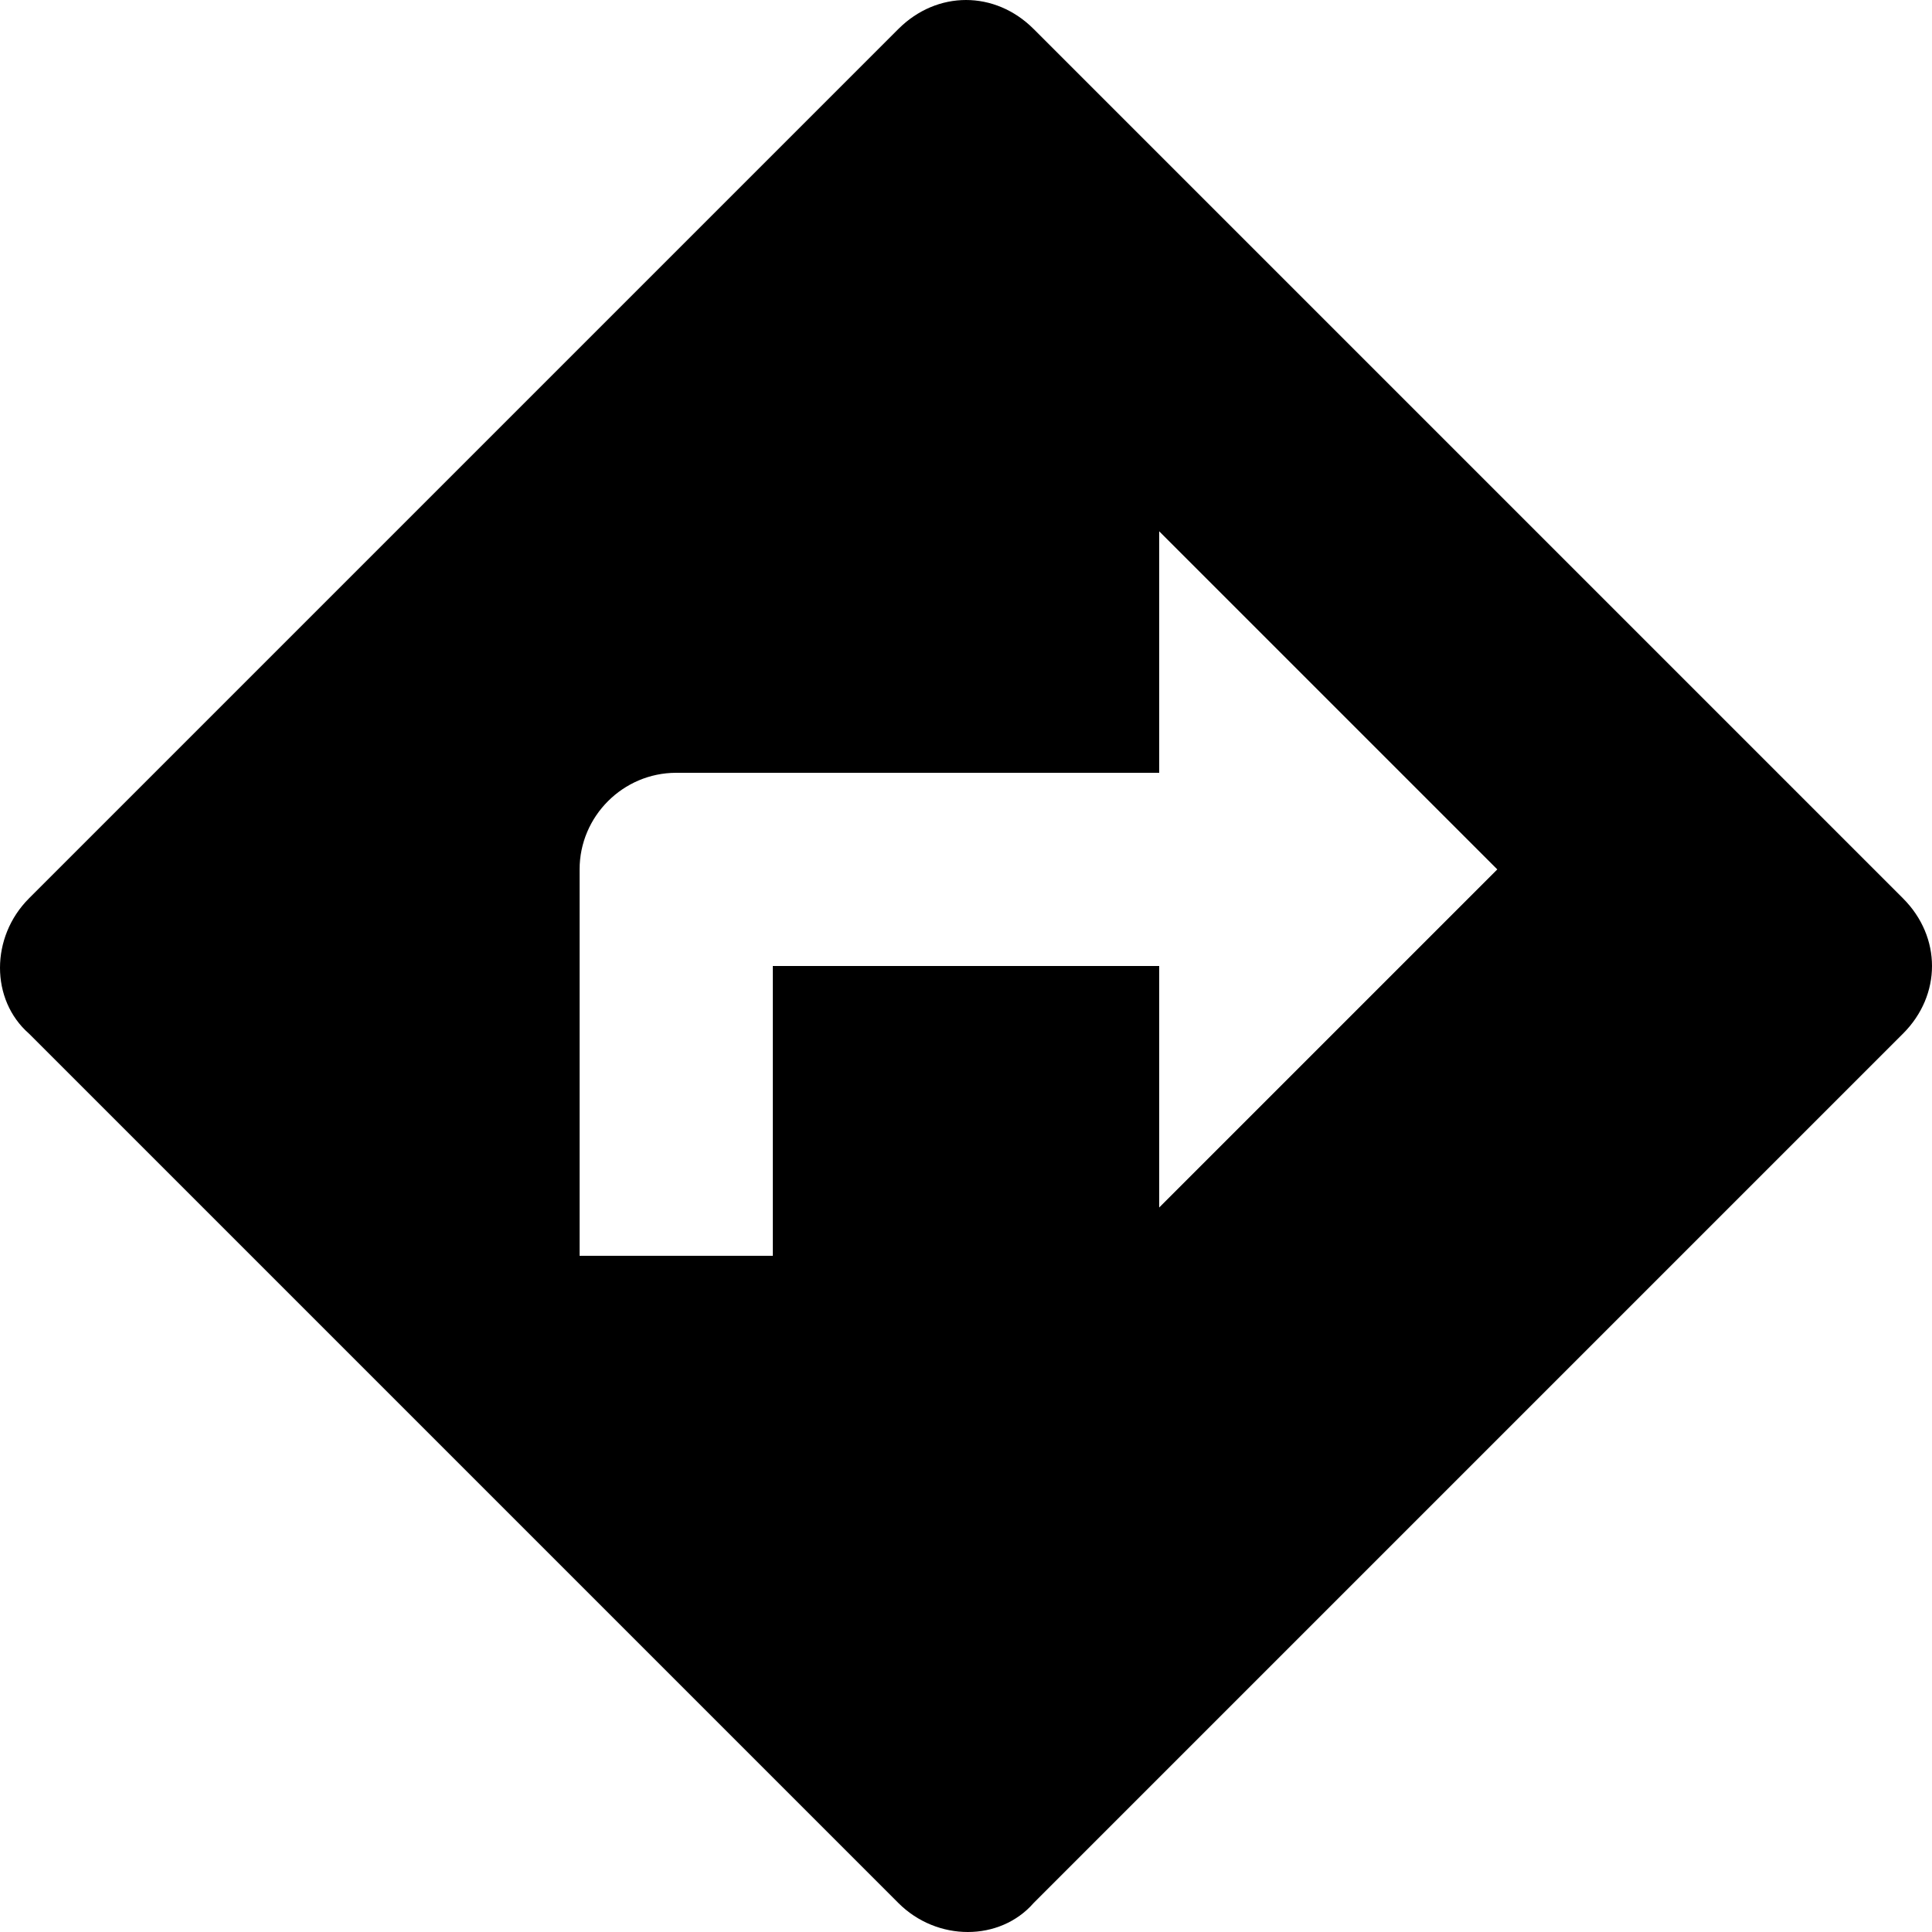
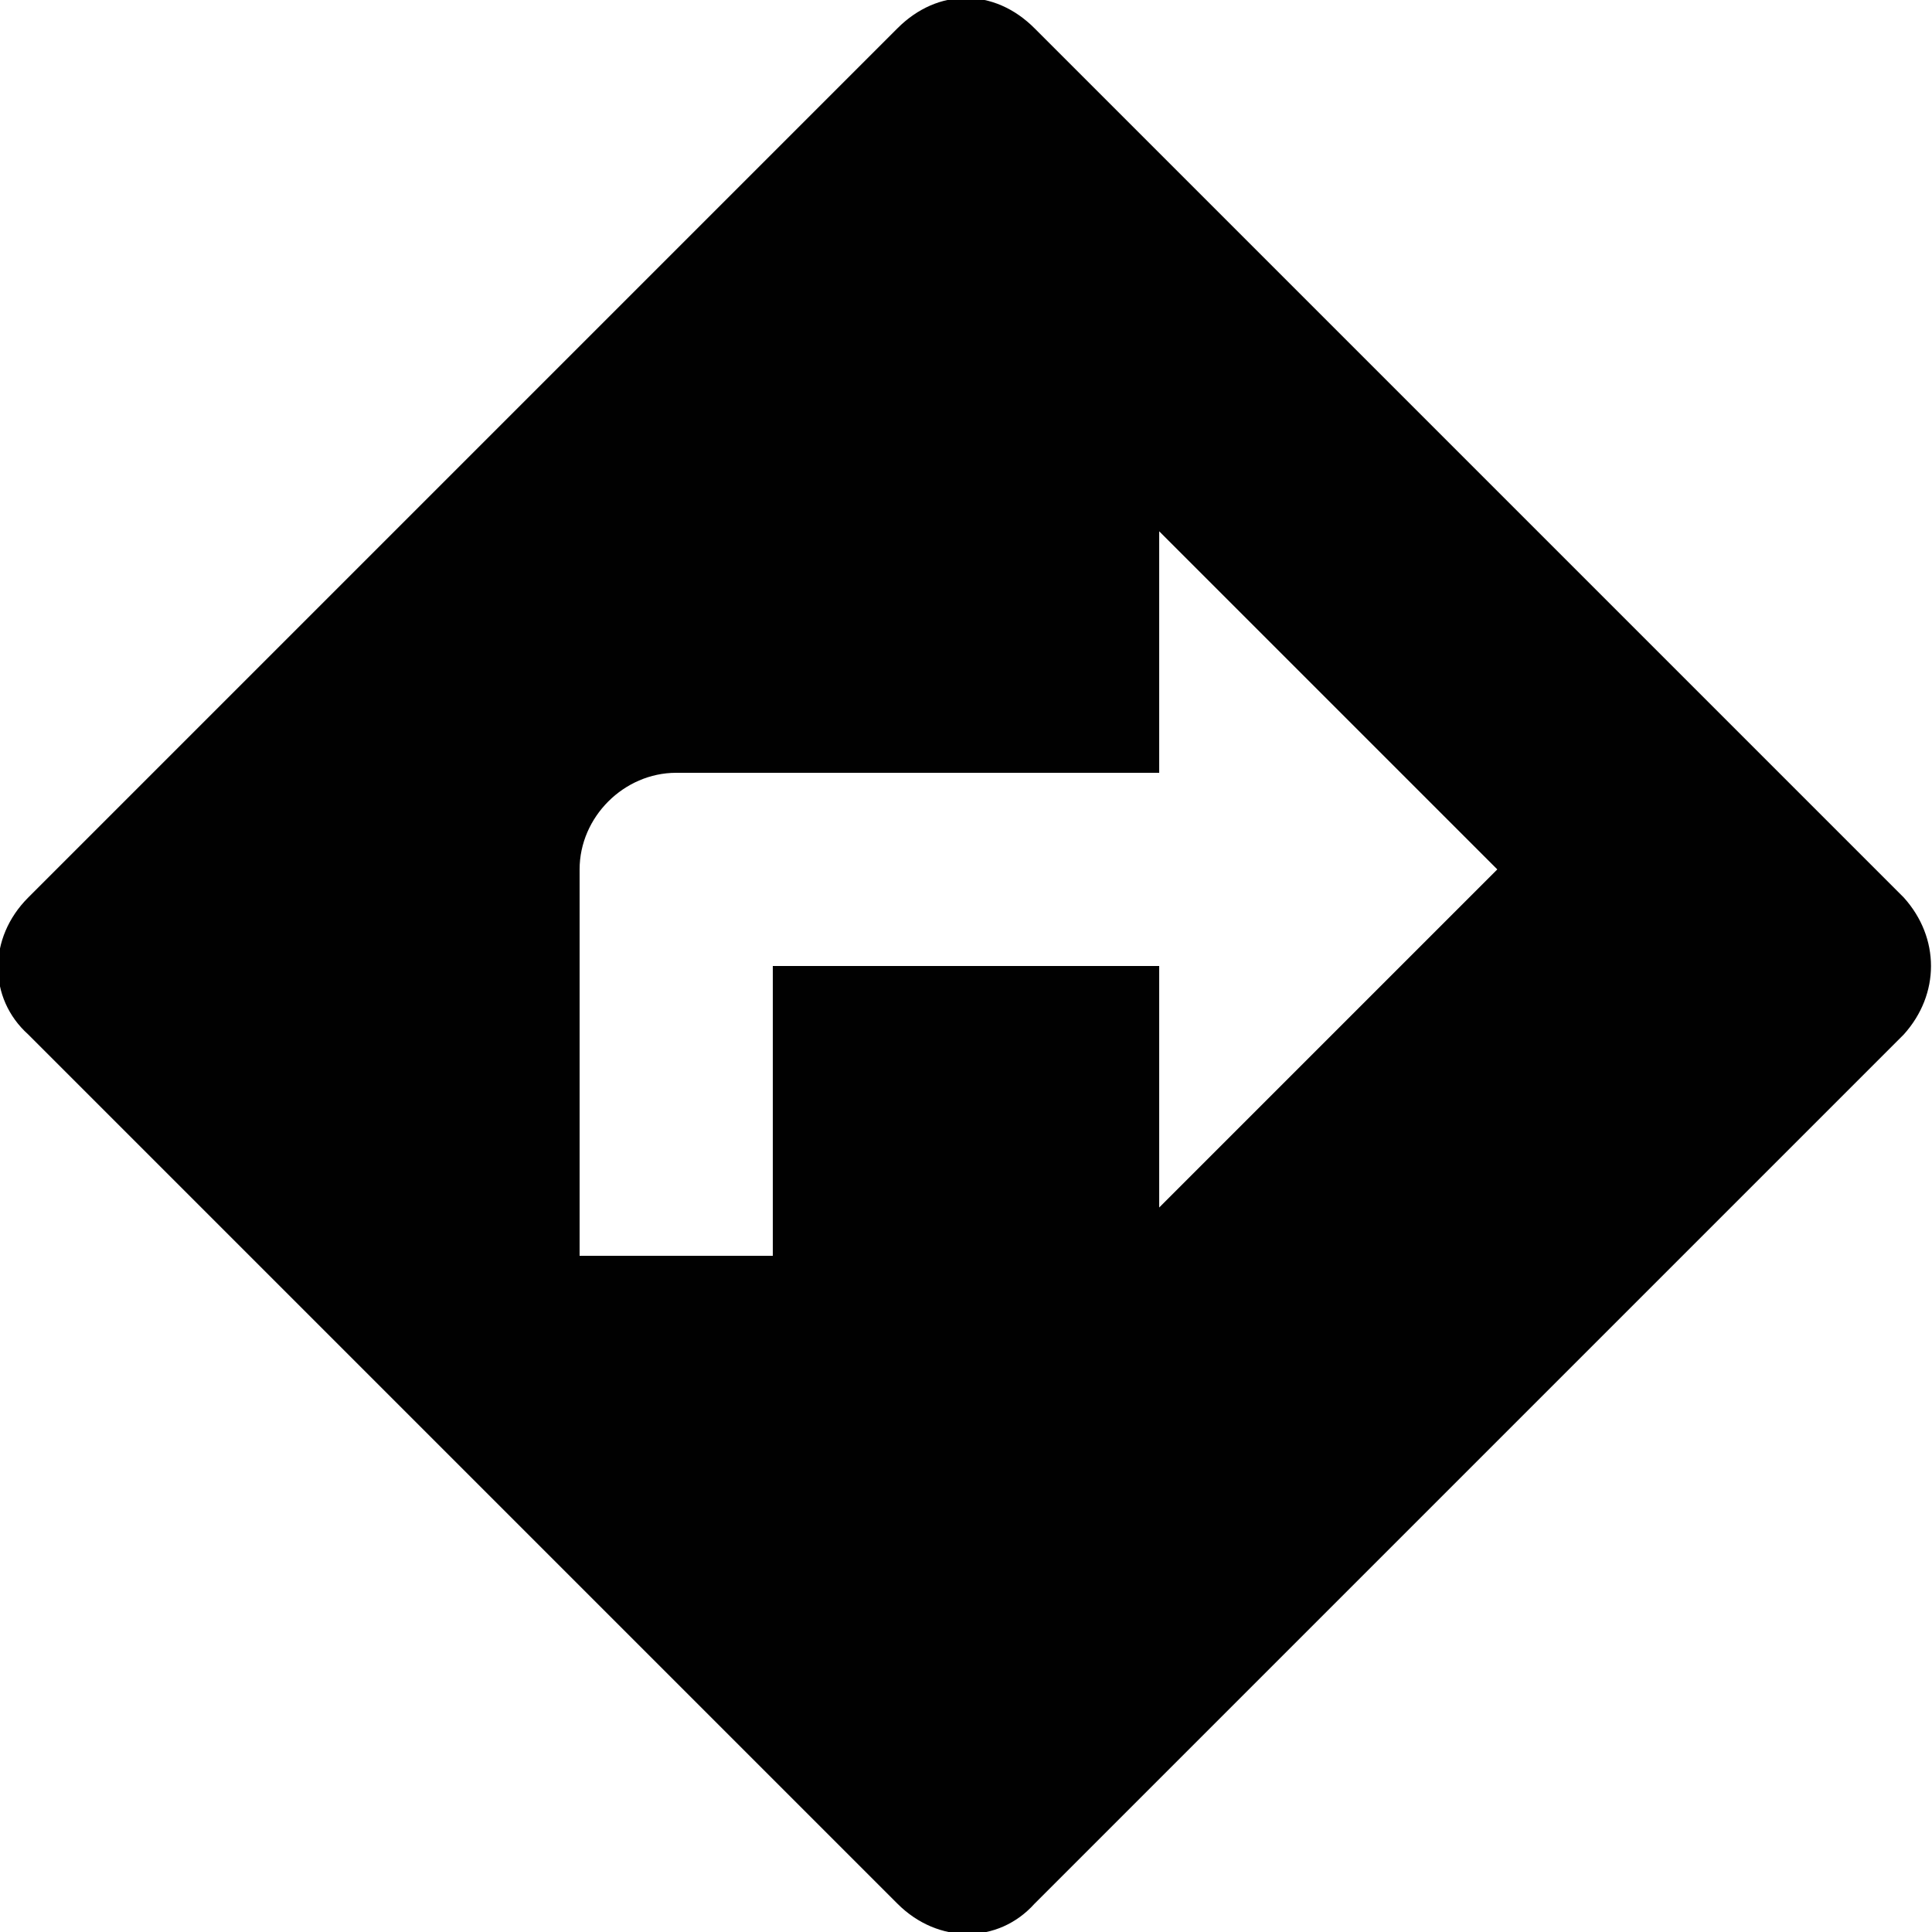
- <svg xmlns="http://www.w3.org/2000/svg" version="1.2" baseProfile="tiny" weight="Layer_1" x="0px" y="0px" viewBox="-277 377 40 40" xml:space="preserve">
-   <path d="M-237.6,395.6l-18-18c-0.8-0.8-2-0.8-2.8,0l-18,18c-0.8,0.8-0.8,2.1,0,2.8l18,18v0c0.8,0.8,2.1,0.8,2.8,0l18-18  C-236.8,397.6-236.8,396.4-237.6,395.6z M-253,402v-5h-8v6h-4v-8c0-1.1,0.9-2,2-2h10v-5l7,7L-253,402z" />
+ <svg xmlns="http://www.w3.org/2000/svg" version="1.2" baseProfile="tiny" id="Layer_1" x="0px" y="0px" viewBox="0 0 48 48" xml:space="preserve">
+   <path fill="#010101" d="M47.3,22.3L25.7,0.7c-1-1-2.4-1-3.4,0L0.7,22.3c-1,1-1,2.5,0,3.4l21.6,21.6l0,0c1,1,2.5,1,3.4,0l21.6-21.6  C48.2,24.7,48.2,23.3,47.3,22.3z M28.8,30v-6h-9.6v7.2h-4.8v-9.6c0-1.3,1.1-2.4,2.4-2.4h12v-6l8.4,8.4L28.8,30z" />
</svg>
